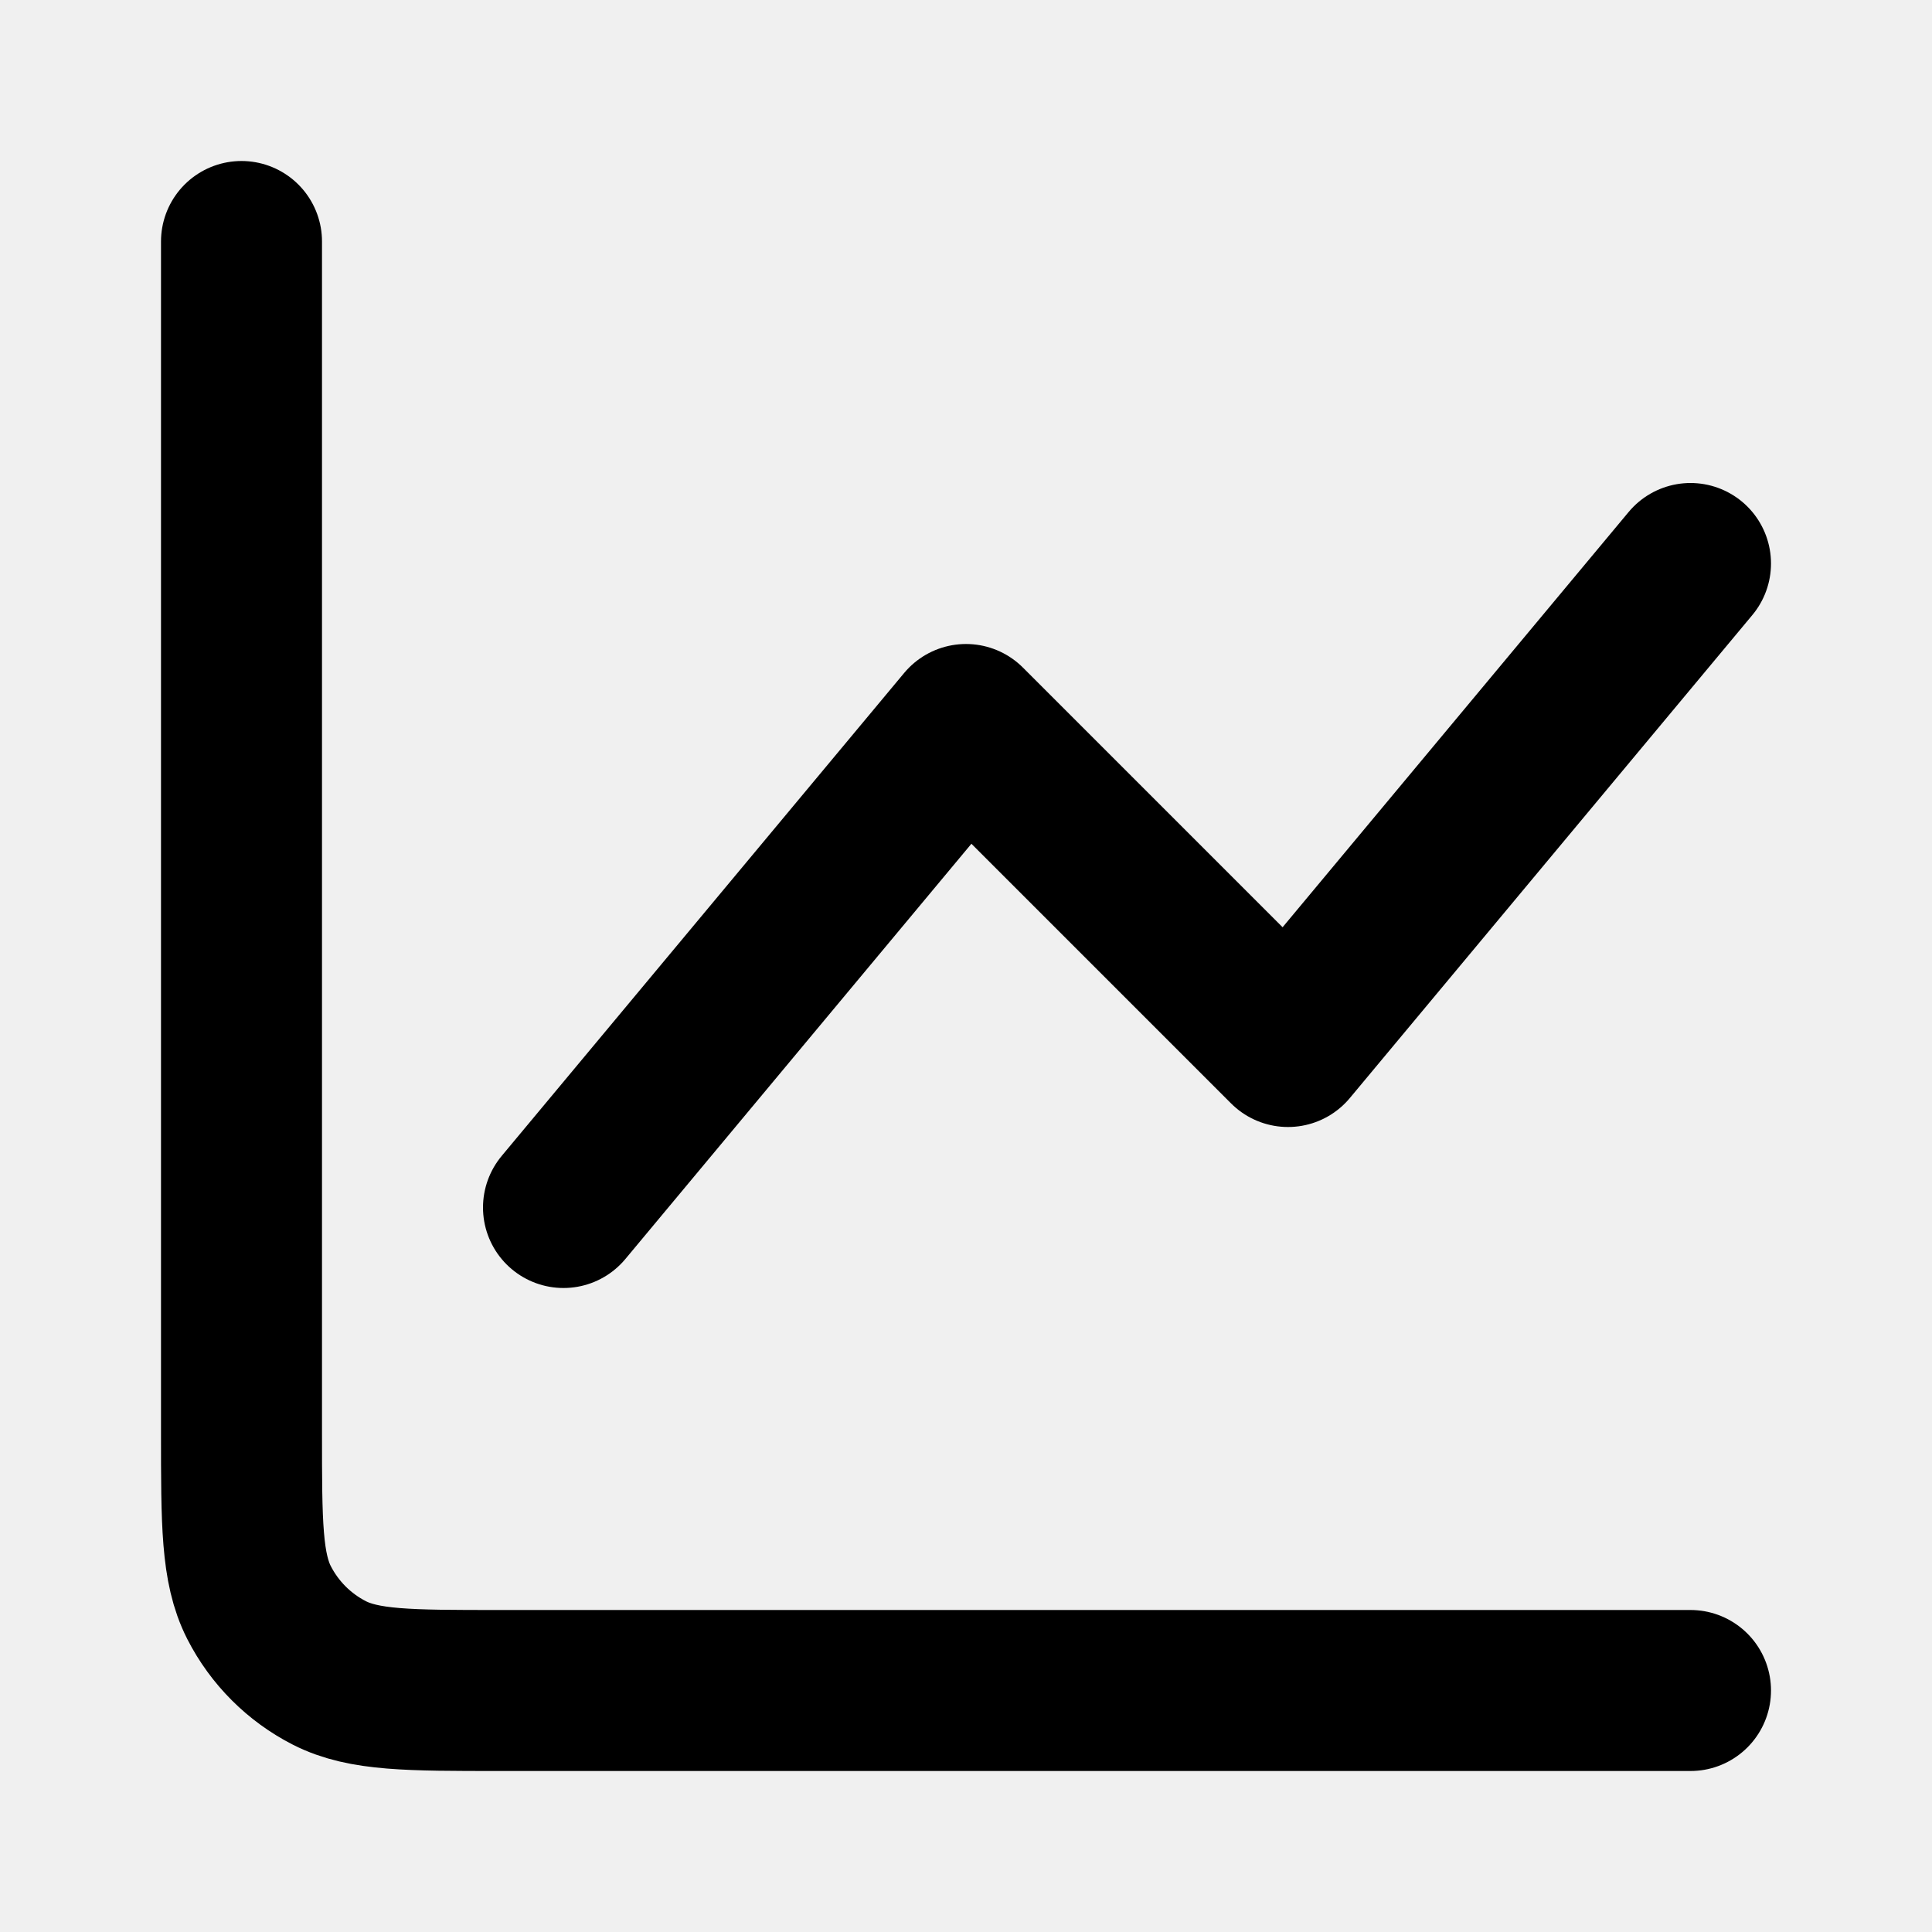
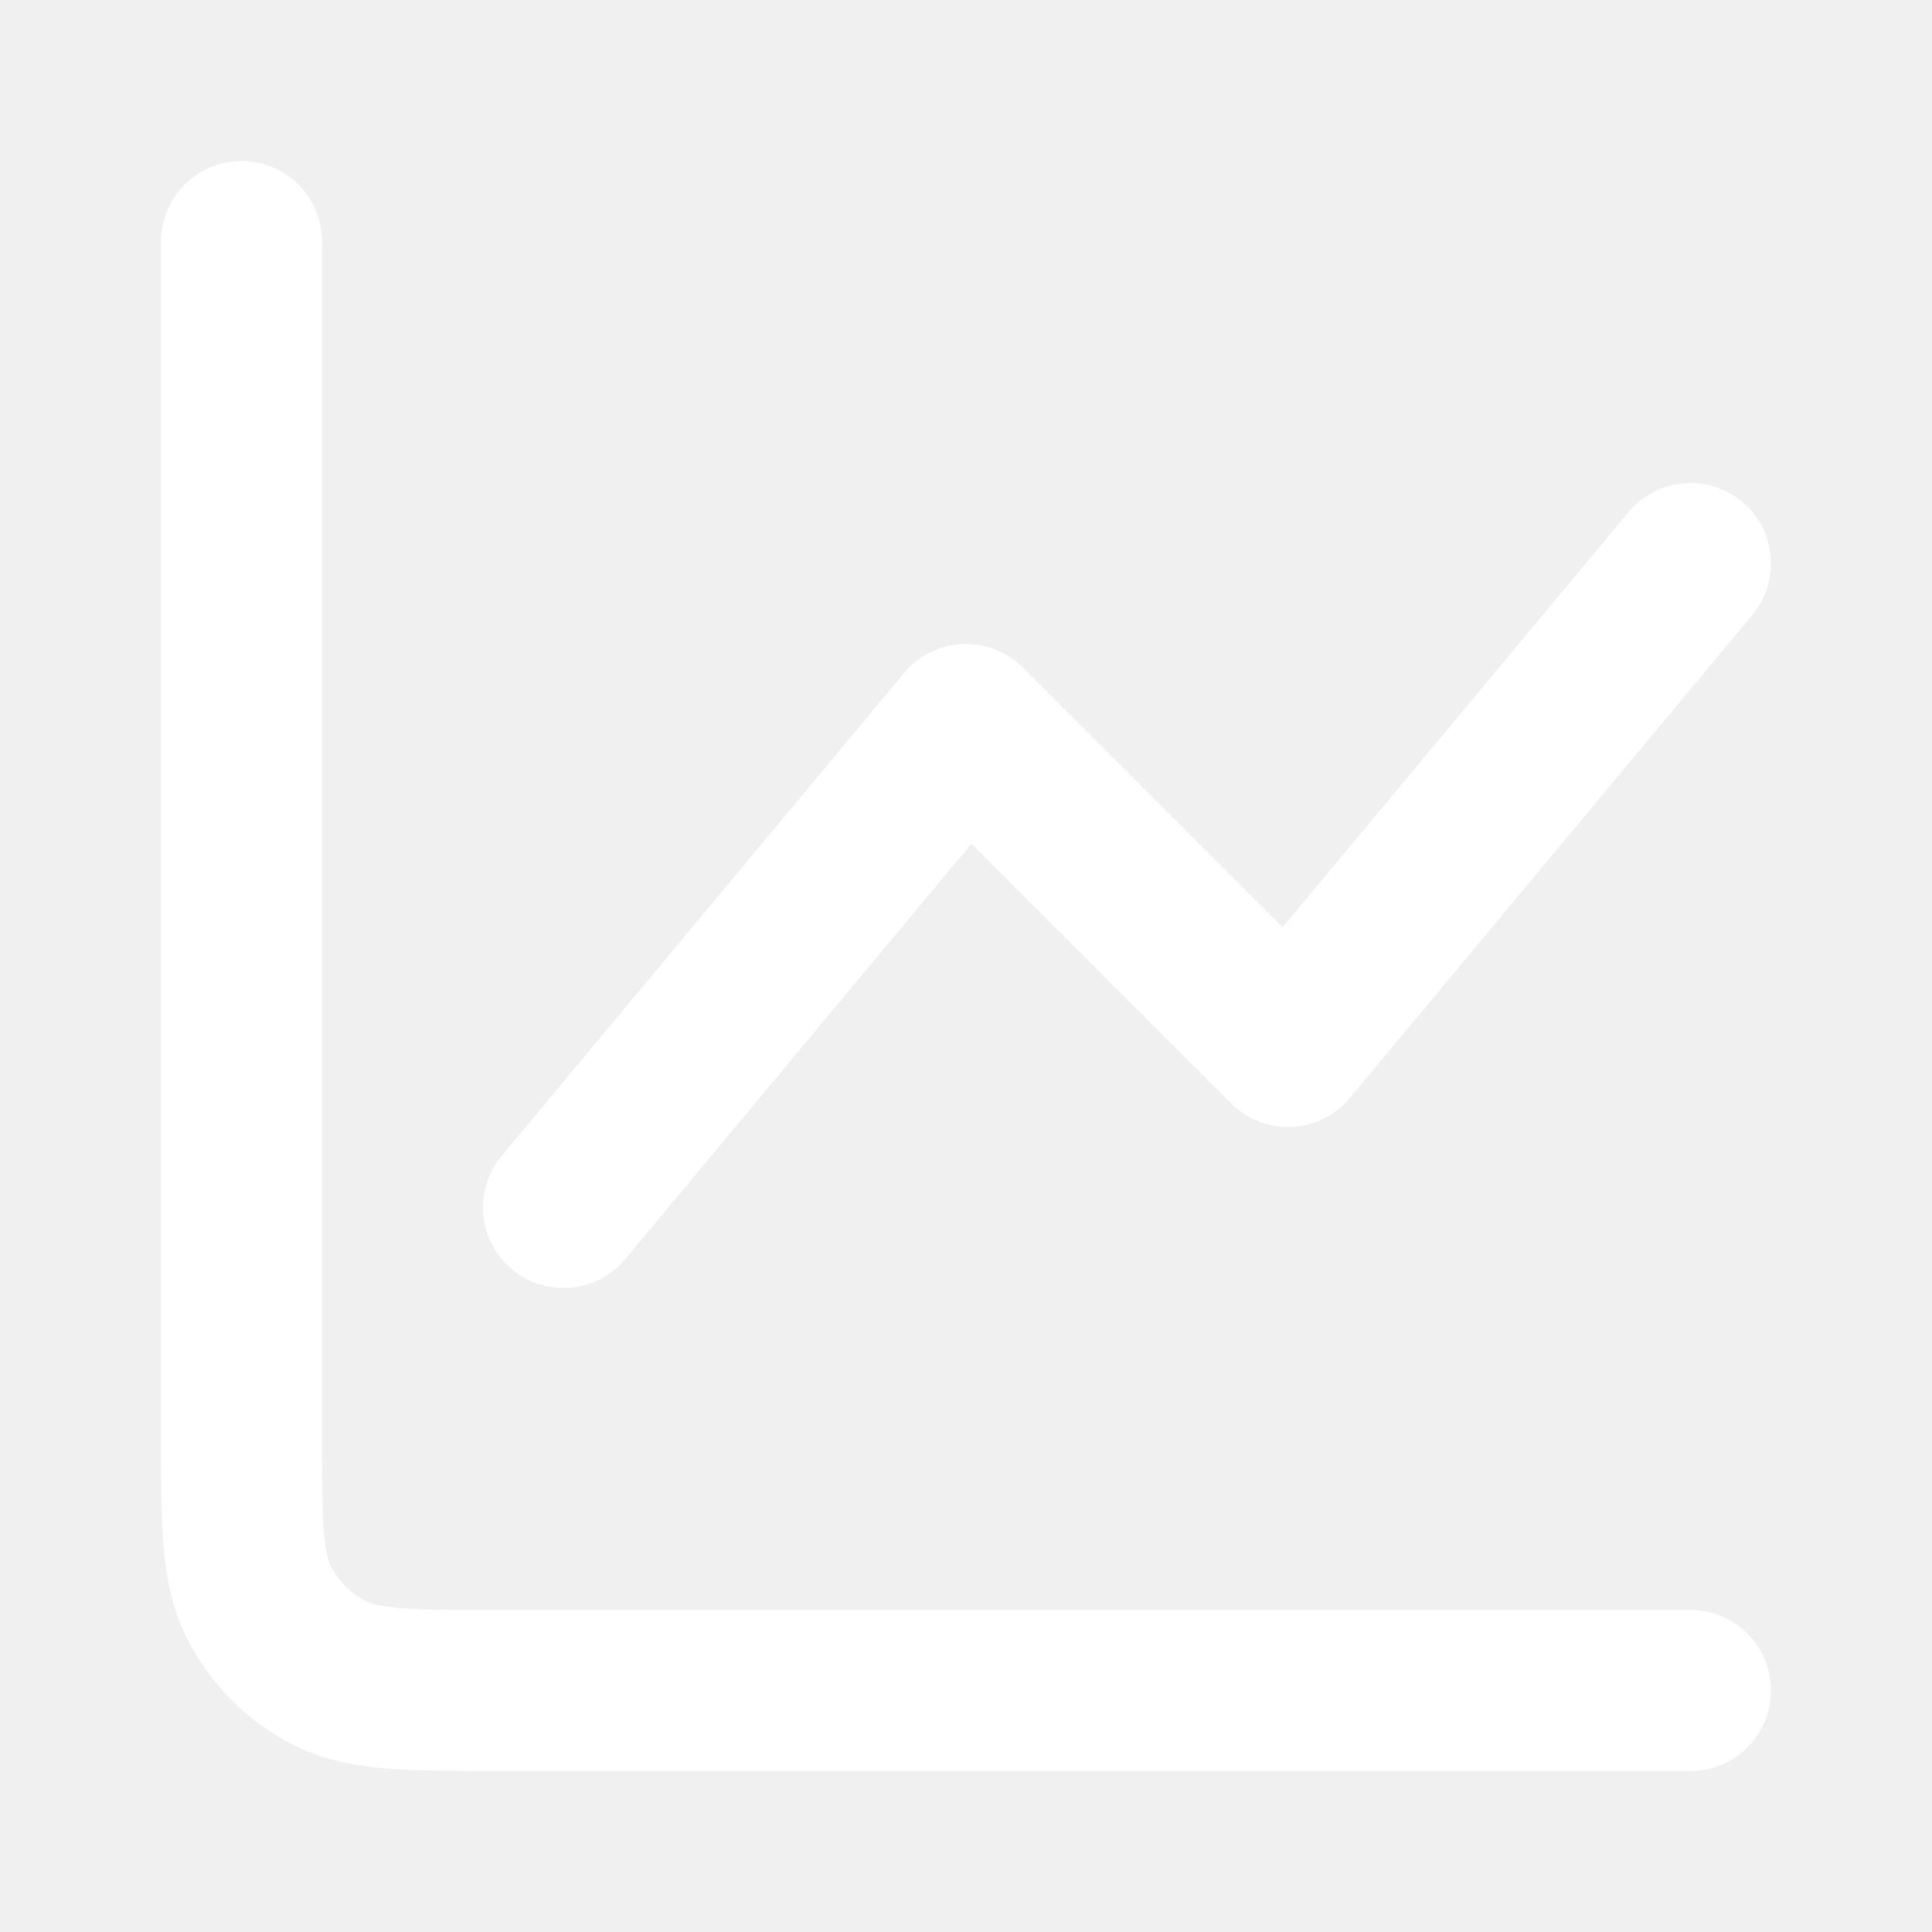
- <svg xmlns="http://www.w3.org/2000/svg" width="800px" height="800px" viewBox="0 0 24 24" fill="none">
-   <path d="M21 21H6.2C5.08 21 4.52 21 4.092 20.782C3.716 20.59 3.41 20.284 3.218 19.908C3 19.48 3 18.92 3 17.8V3M7 15L12 9L16 13L21 7" stroke="#000000" stroke-width="2" stroke-linecap="round" stroke-linejoin="round" />
+ <svg xmlns="http://www.w3.org/2000/svg" width="800px" height="800px" viewBox="0 0 24 24" fill="none" stroke="#ffffff">
+   <g id="SVGRepo_bgCarrier" stroke-width="0" />
+   <g id="SVGRepo_tracerCarrier" stroke-linecap="round" stroke-linejoin="round" />
+   <g id="SVGRepo_iconCarrier">
+     <path d="M21 21H6.2C5.08 21 4.52 21 4.092 20.782C3.716 20.59 3.41 20.284 3.218 19.908C3 19.48 3 18.92 3 17.8V3M7 15L12 9L16 13L21 7" stroke="#ffffff" stroke-width="2" stroke-linecap="round" stroke-linejoin="round" />
+   </g>
</svg>
